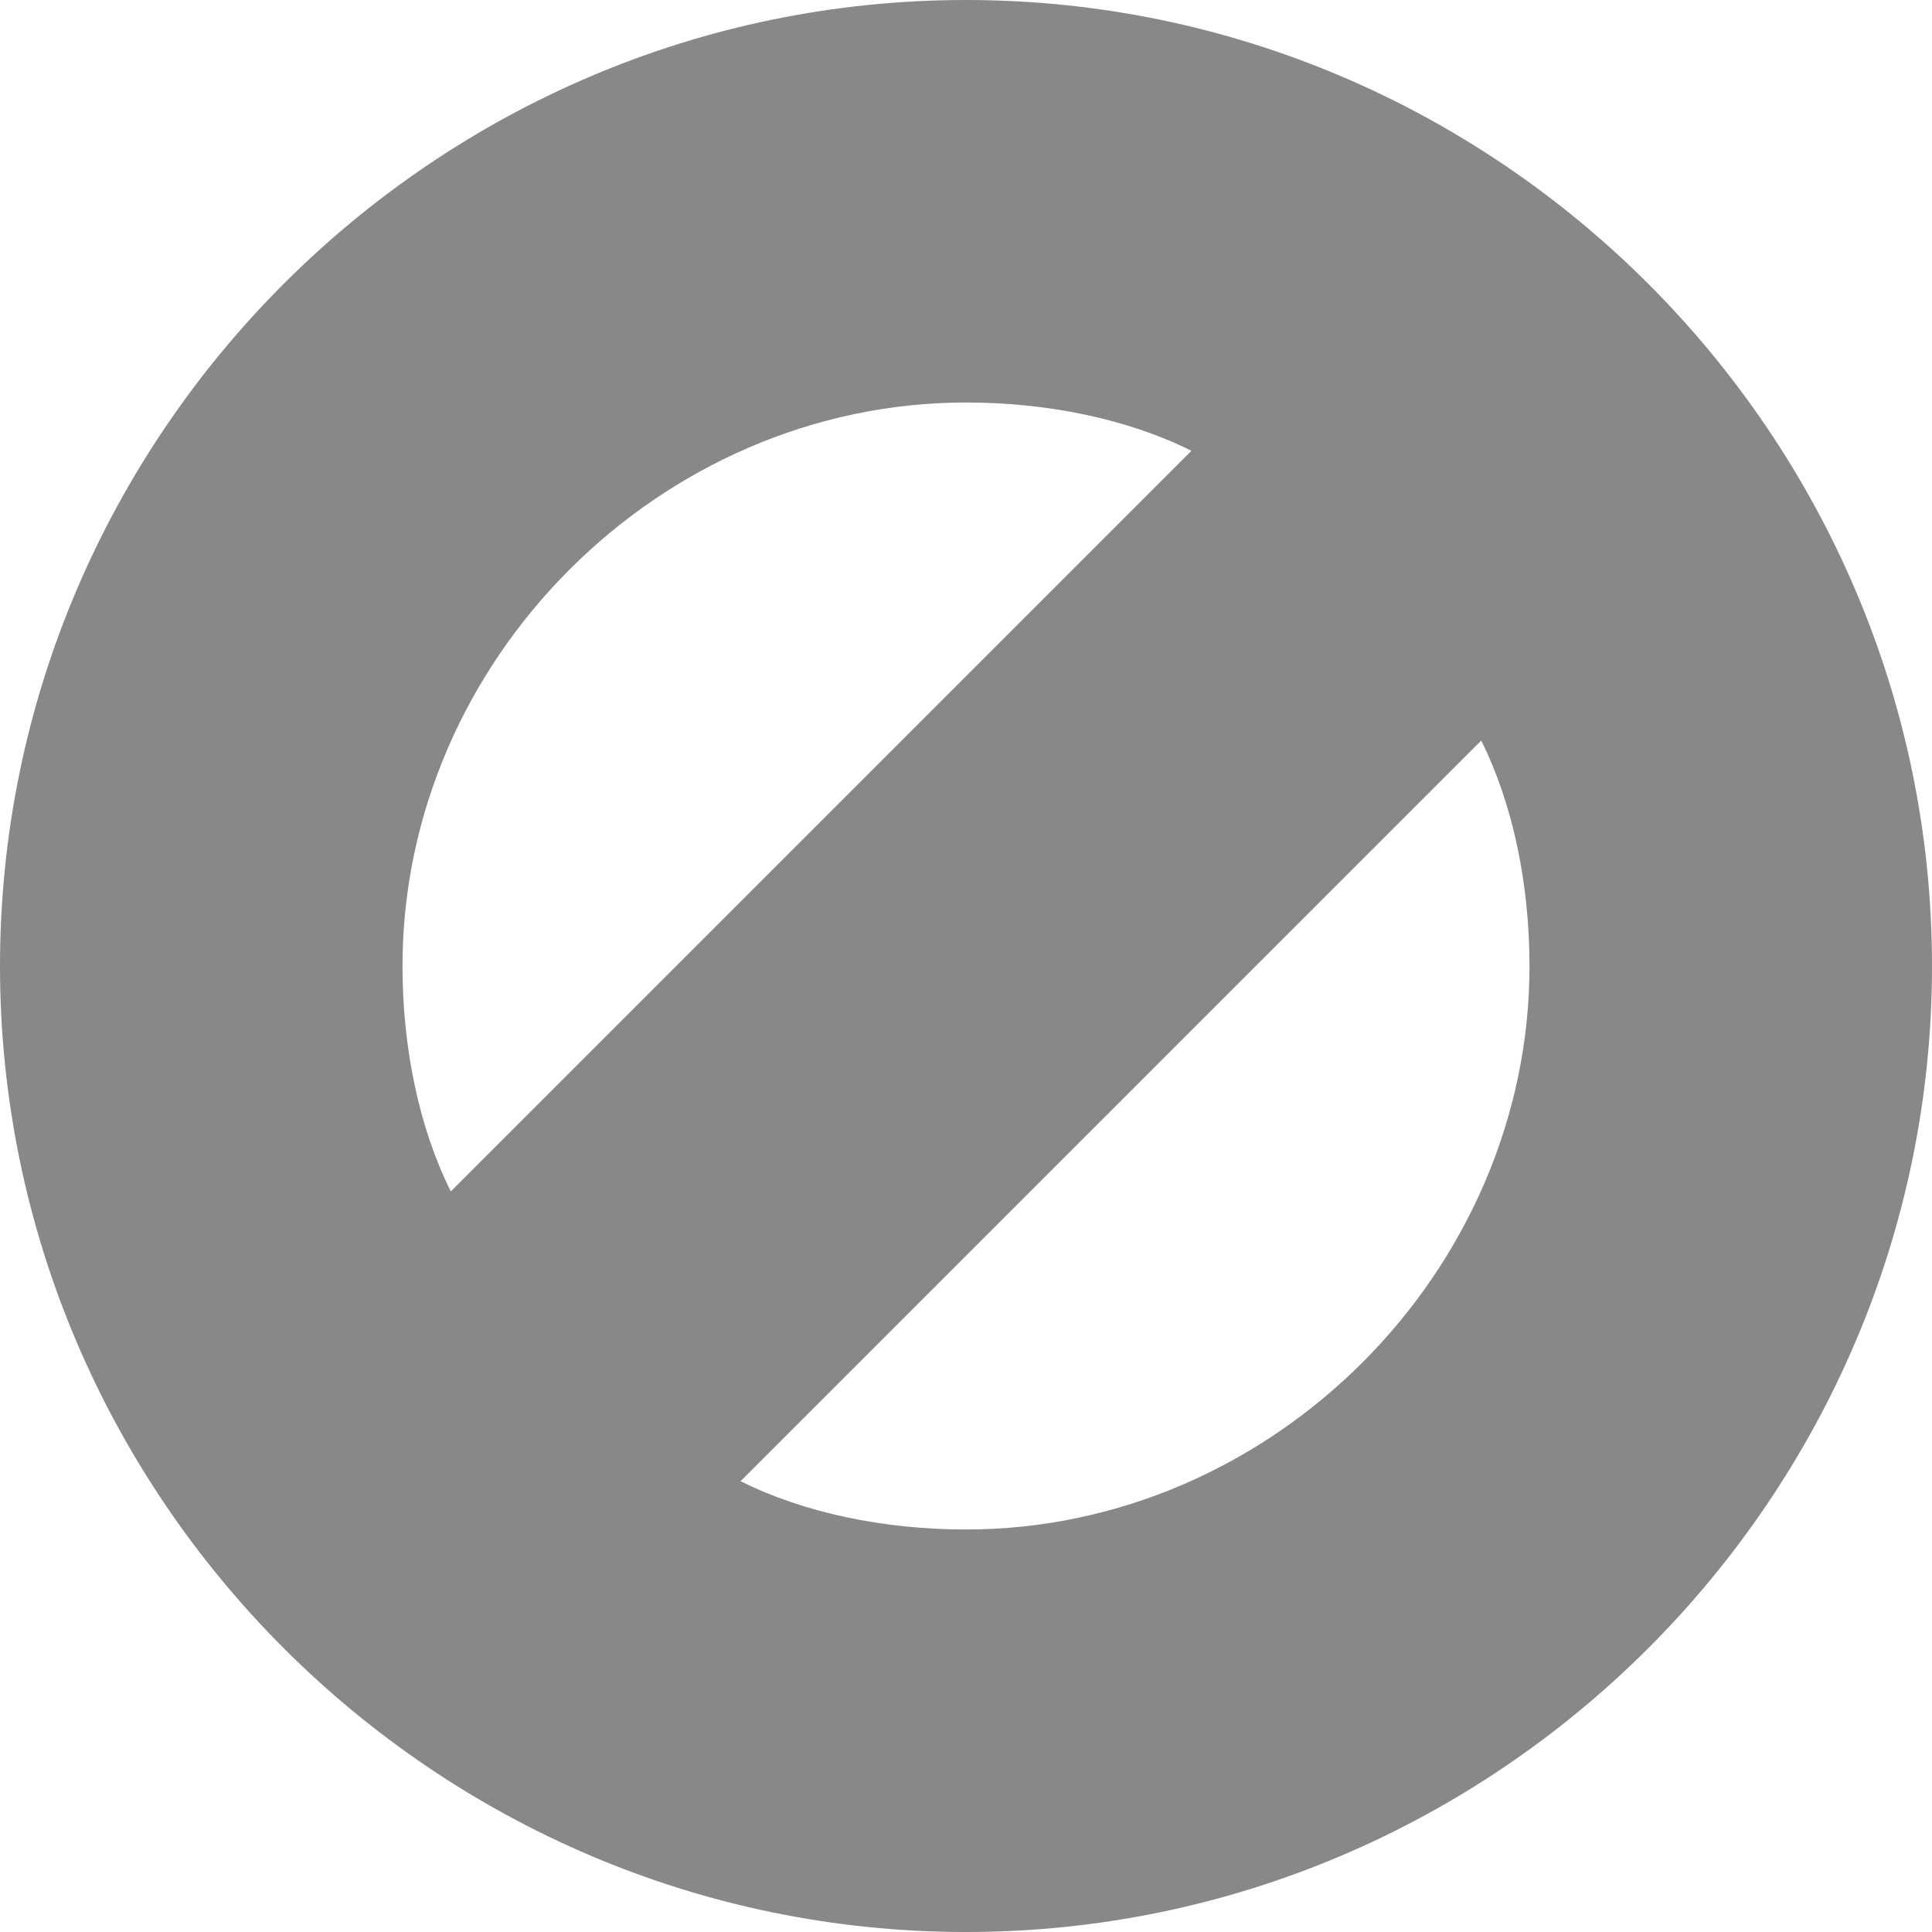
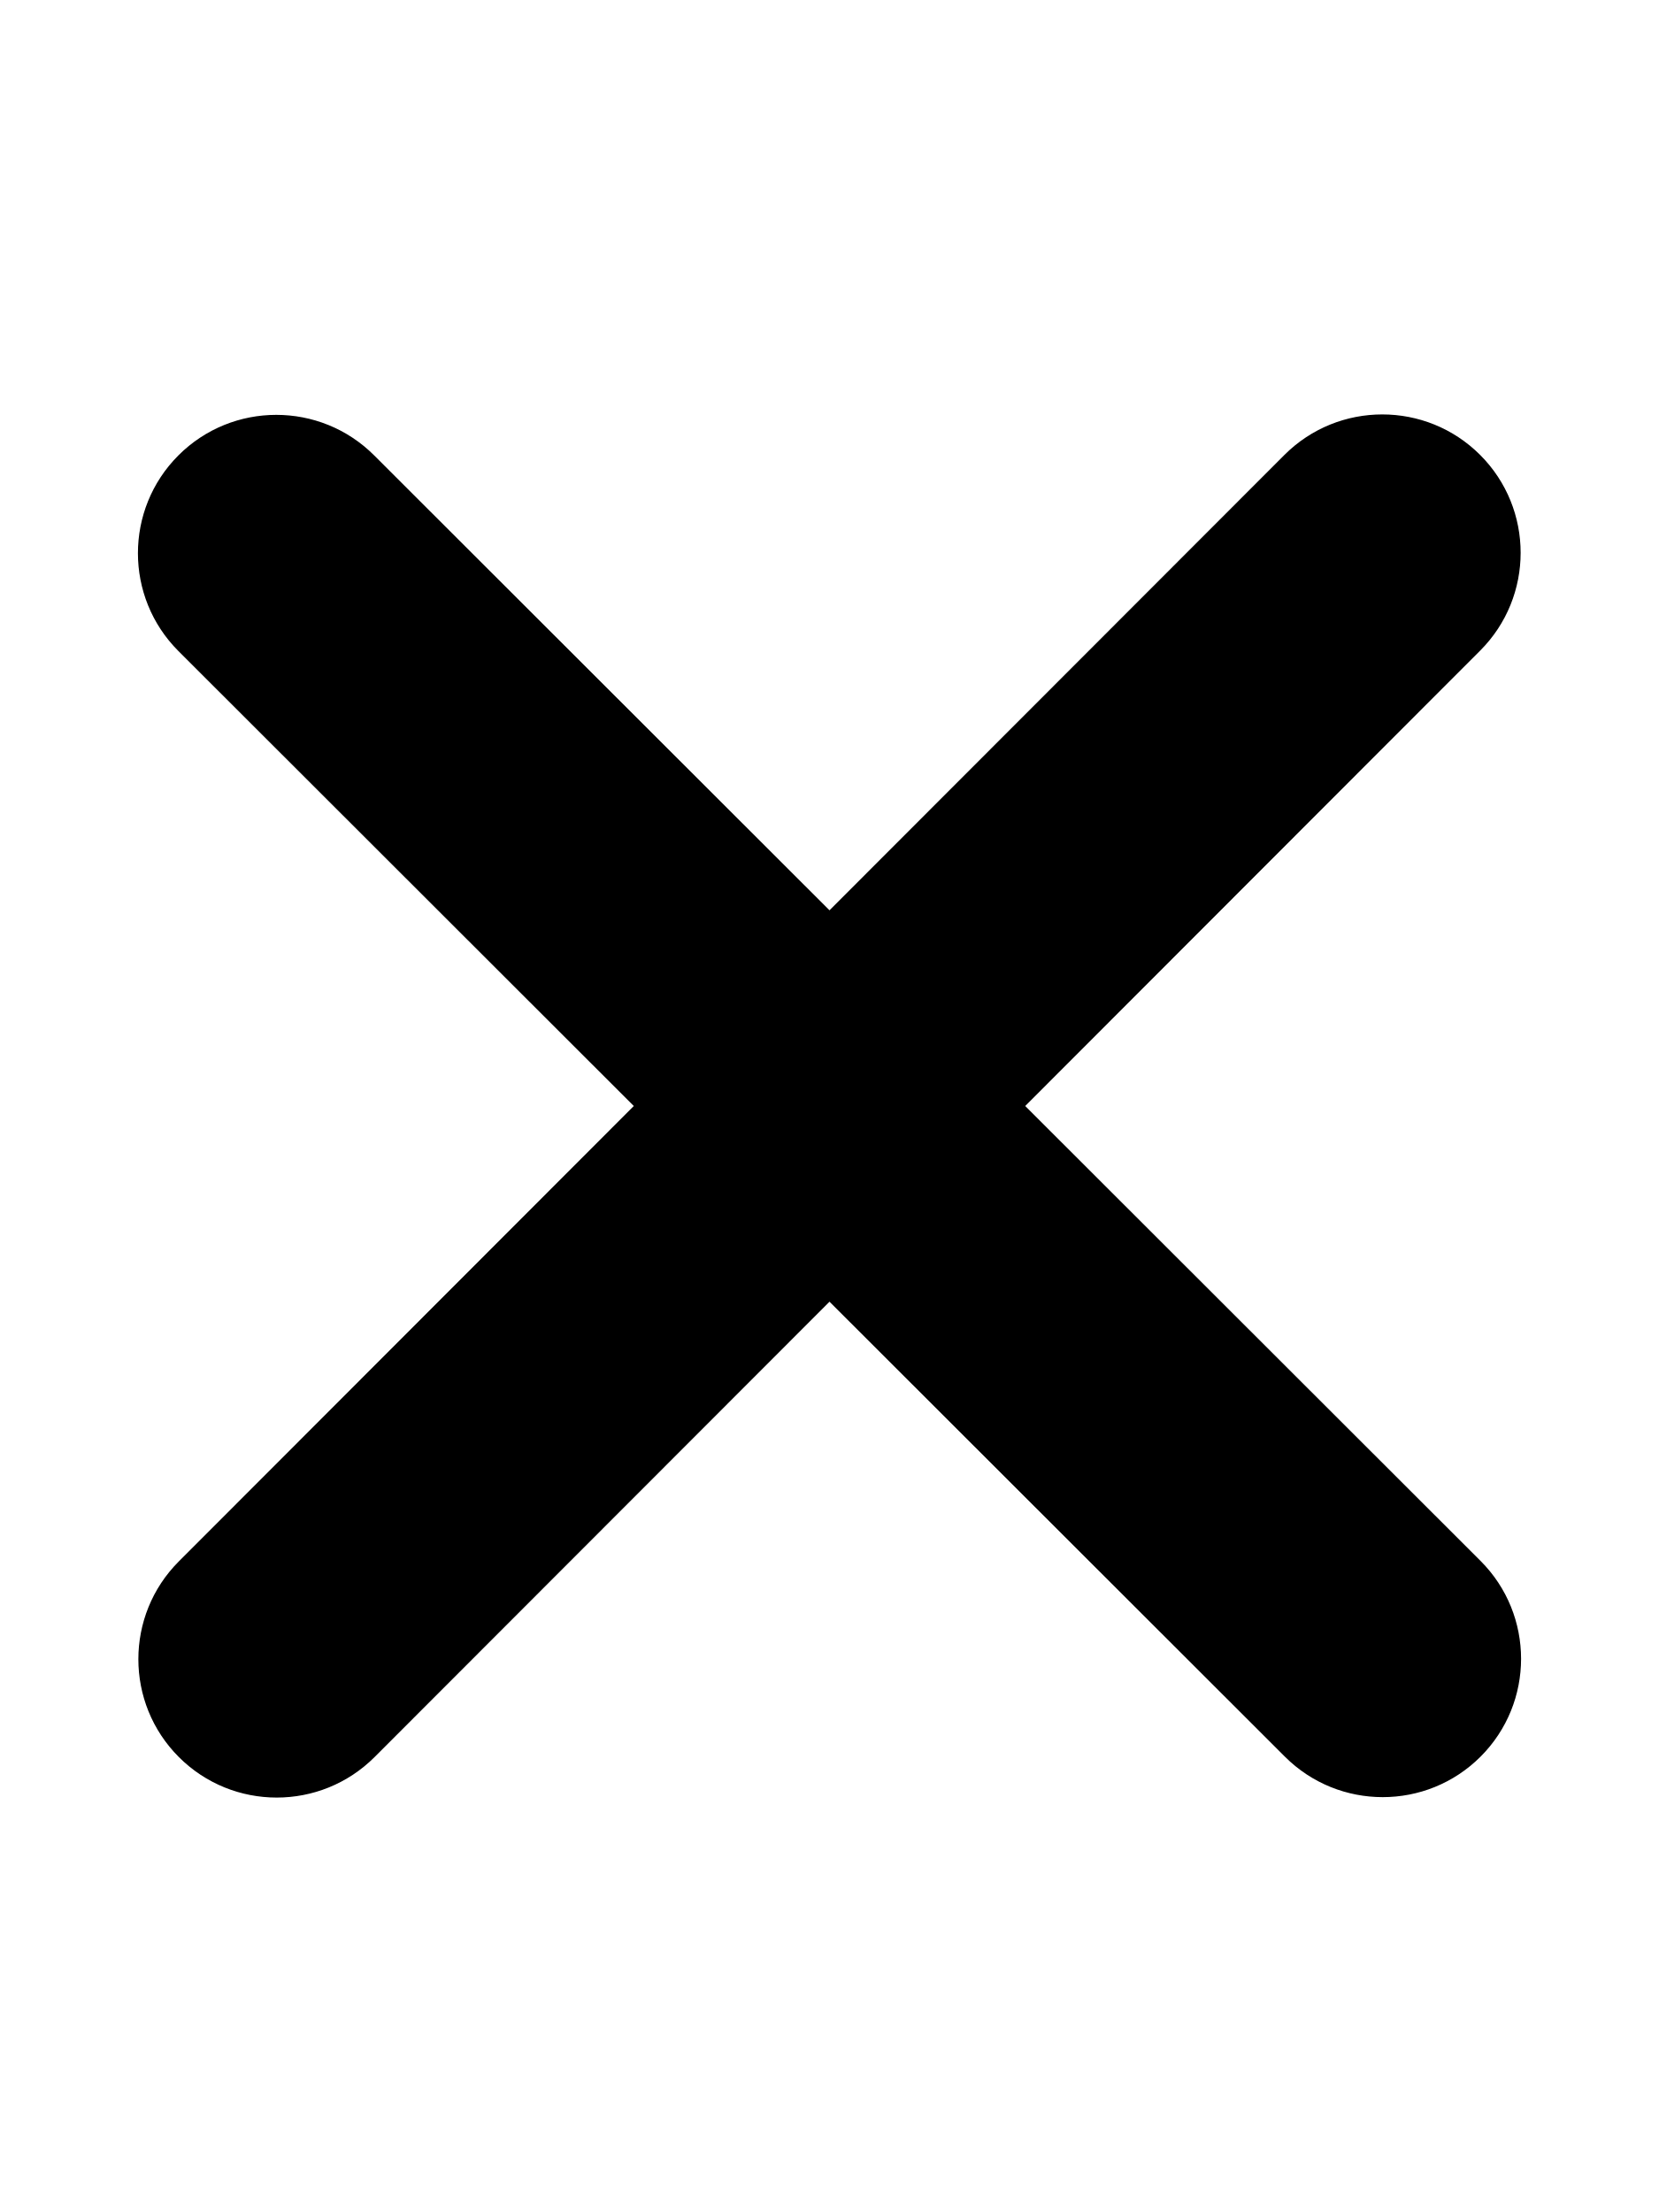
- <svg xmlns="http://www.w3.org/2000/svg" width="12" height="12" viewBox="0 0 12 12" preserveAspectRatio="xMinYMid meet" overflow="visible">
-   <path d="M6 0C2.7 0 0 2.7 0 6s2.7 6 6 6 6-2.7 6-6-2.7-6-6-6zm0 2.5c.5 0 1 .1 1.4.3L2.8 7.4c-.2-.4-.3-.9-.3-1.4 0-1.9 1.6-3.5 3.5-3.5zm0 7c-.5 0-1-.1-1.4-.3l4.6-4.6c.2.4.3.9.3 1.4 0 1.9-1.6 3.5-3.5 3.5z" fill="#888" />
+ <svg xmlns="http://www.w3.org/2000/svg" viewBox="0 0 384 512">
+   <path d="M342.6 150.6c12.5-12.5 12.5-32.8 0-45.3s-32.8-12.5-45.3 0L192 210.7 86.6 105.4c-12.5-12.5-32.8-12.5-45.3 0s-12.5 32.8 0 45.3L146.7 256 41.4 361.4c-12.5 12.5-12.5 32.8 0 45.3s32.8 12.5 45.3 0L192 301.3 297.4 406.6c12.5 12.5 32.8 12.5 45.3 0s12.5-32.8 0-45.3L237.3 256 342.6 150.6z" />
</svg>
